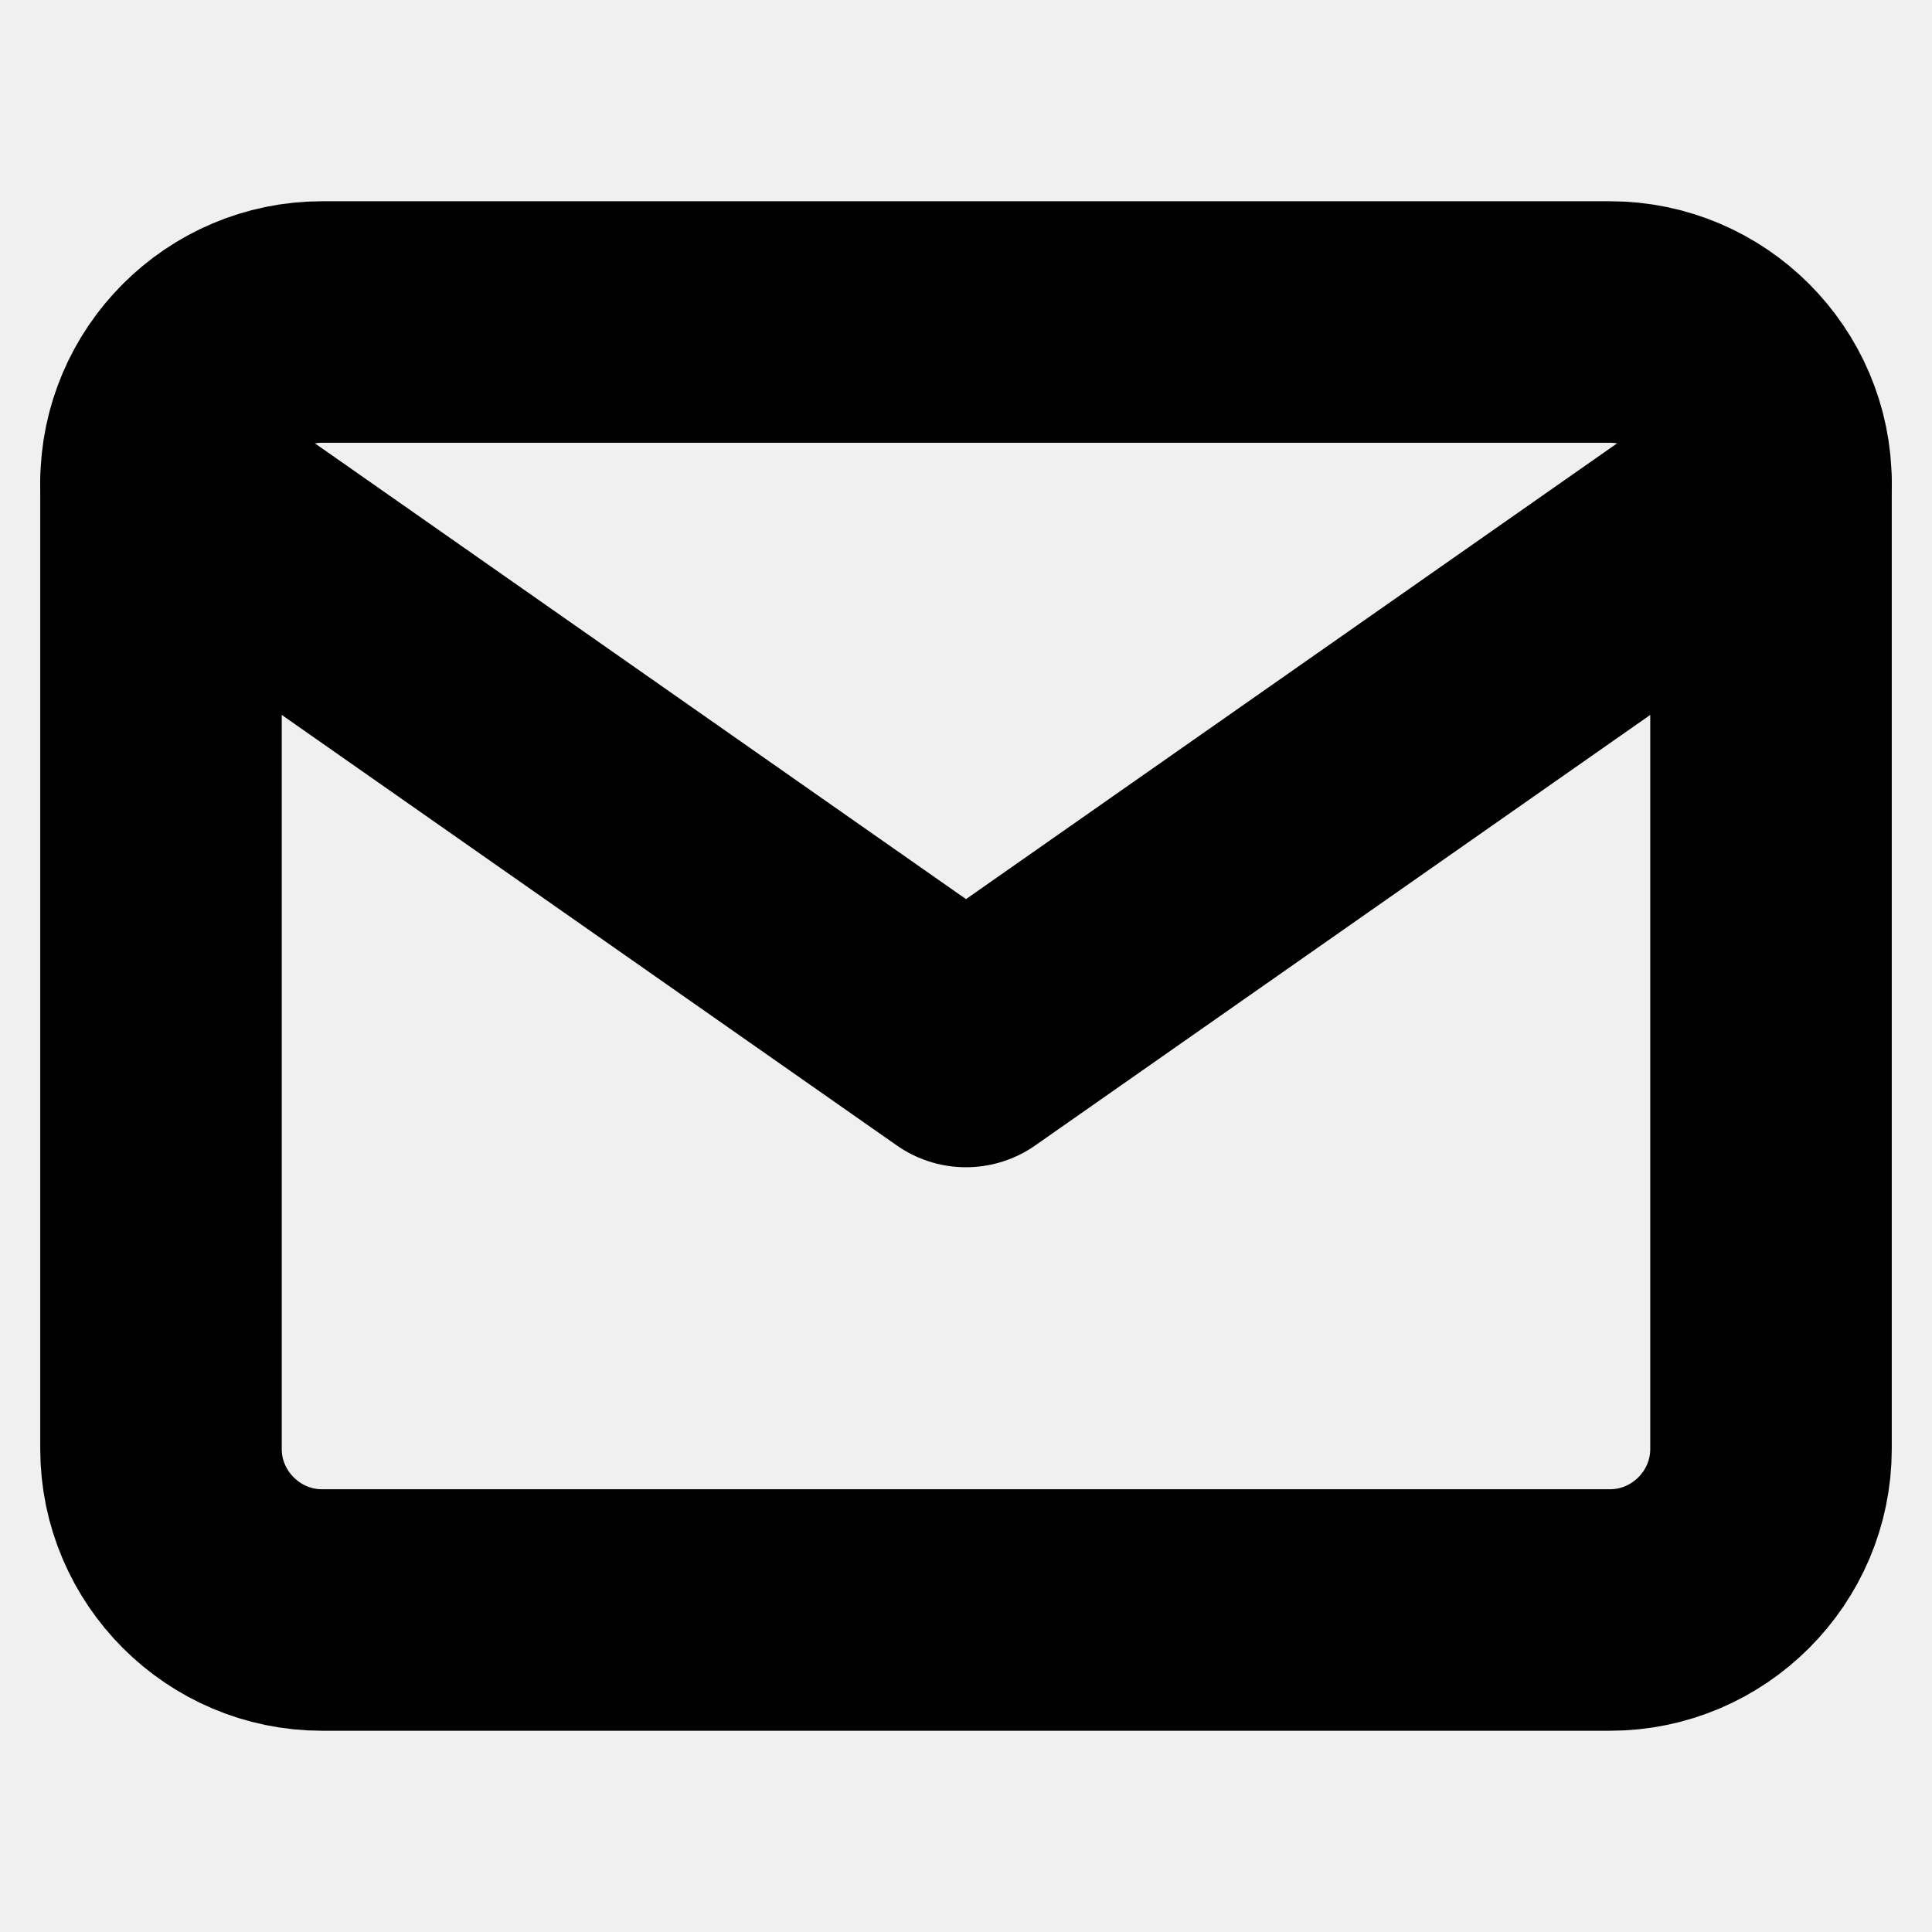
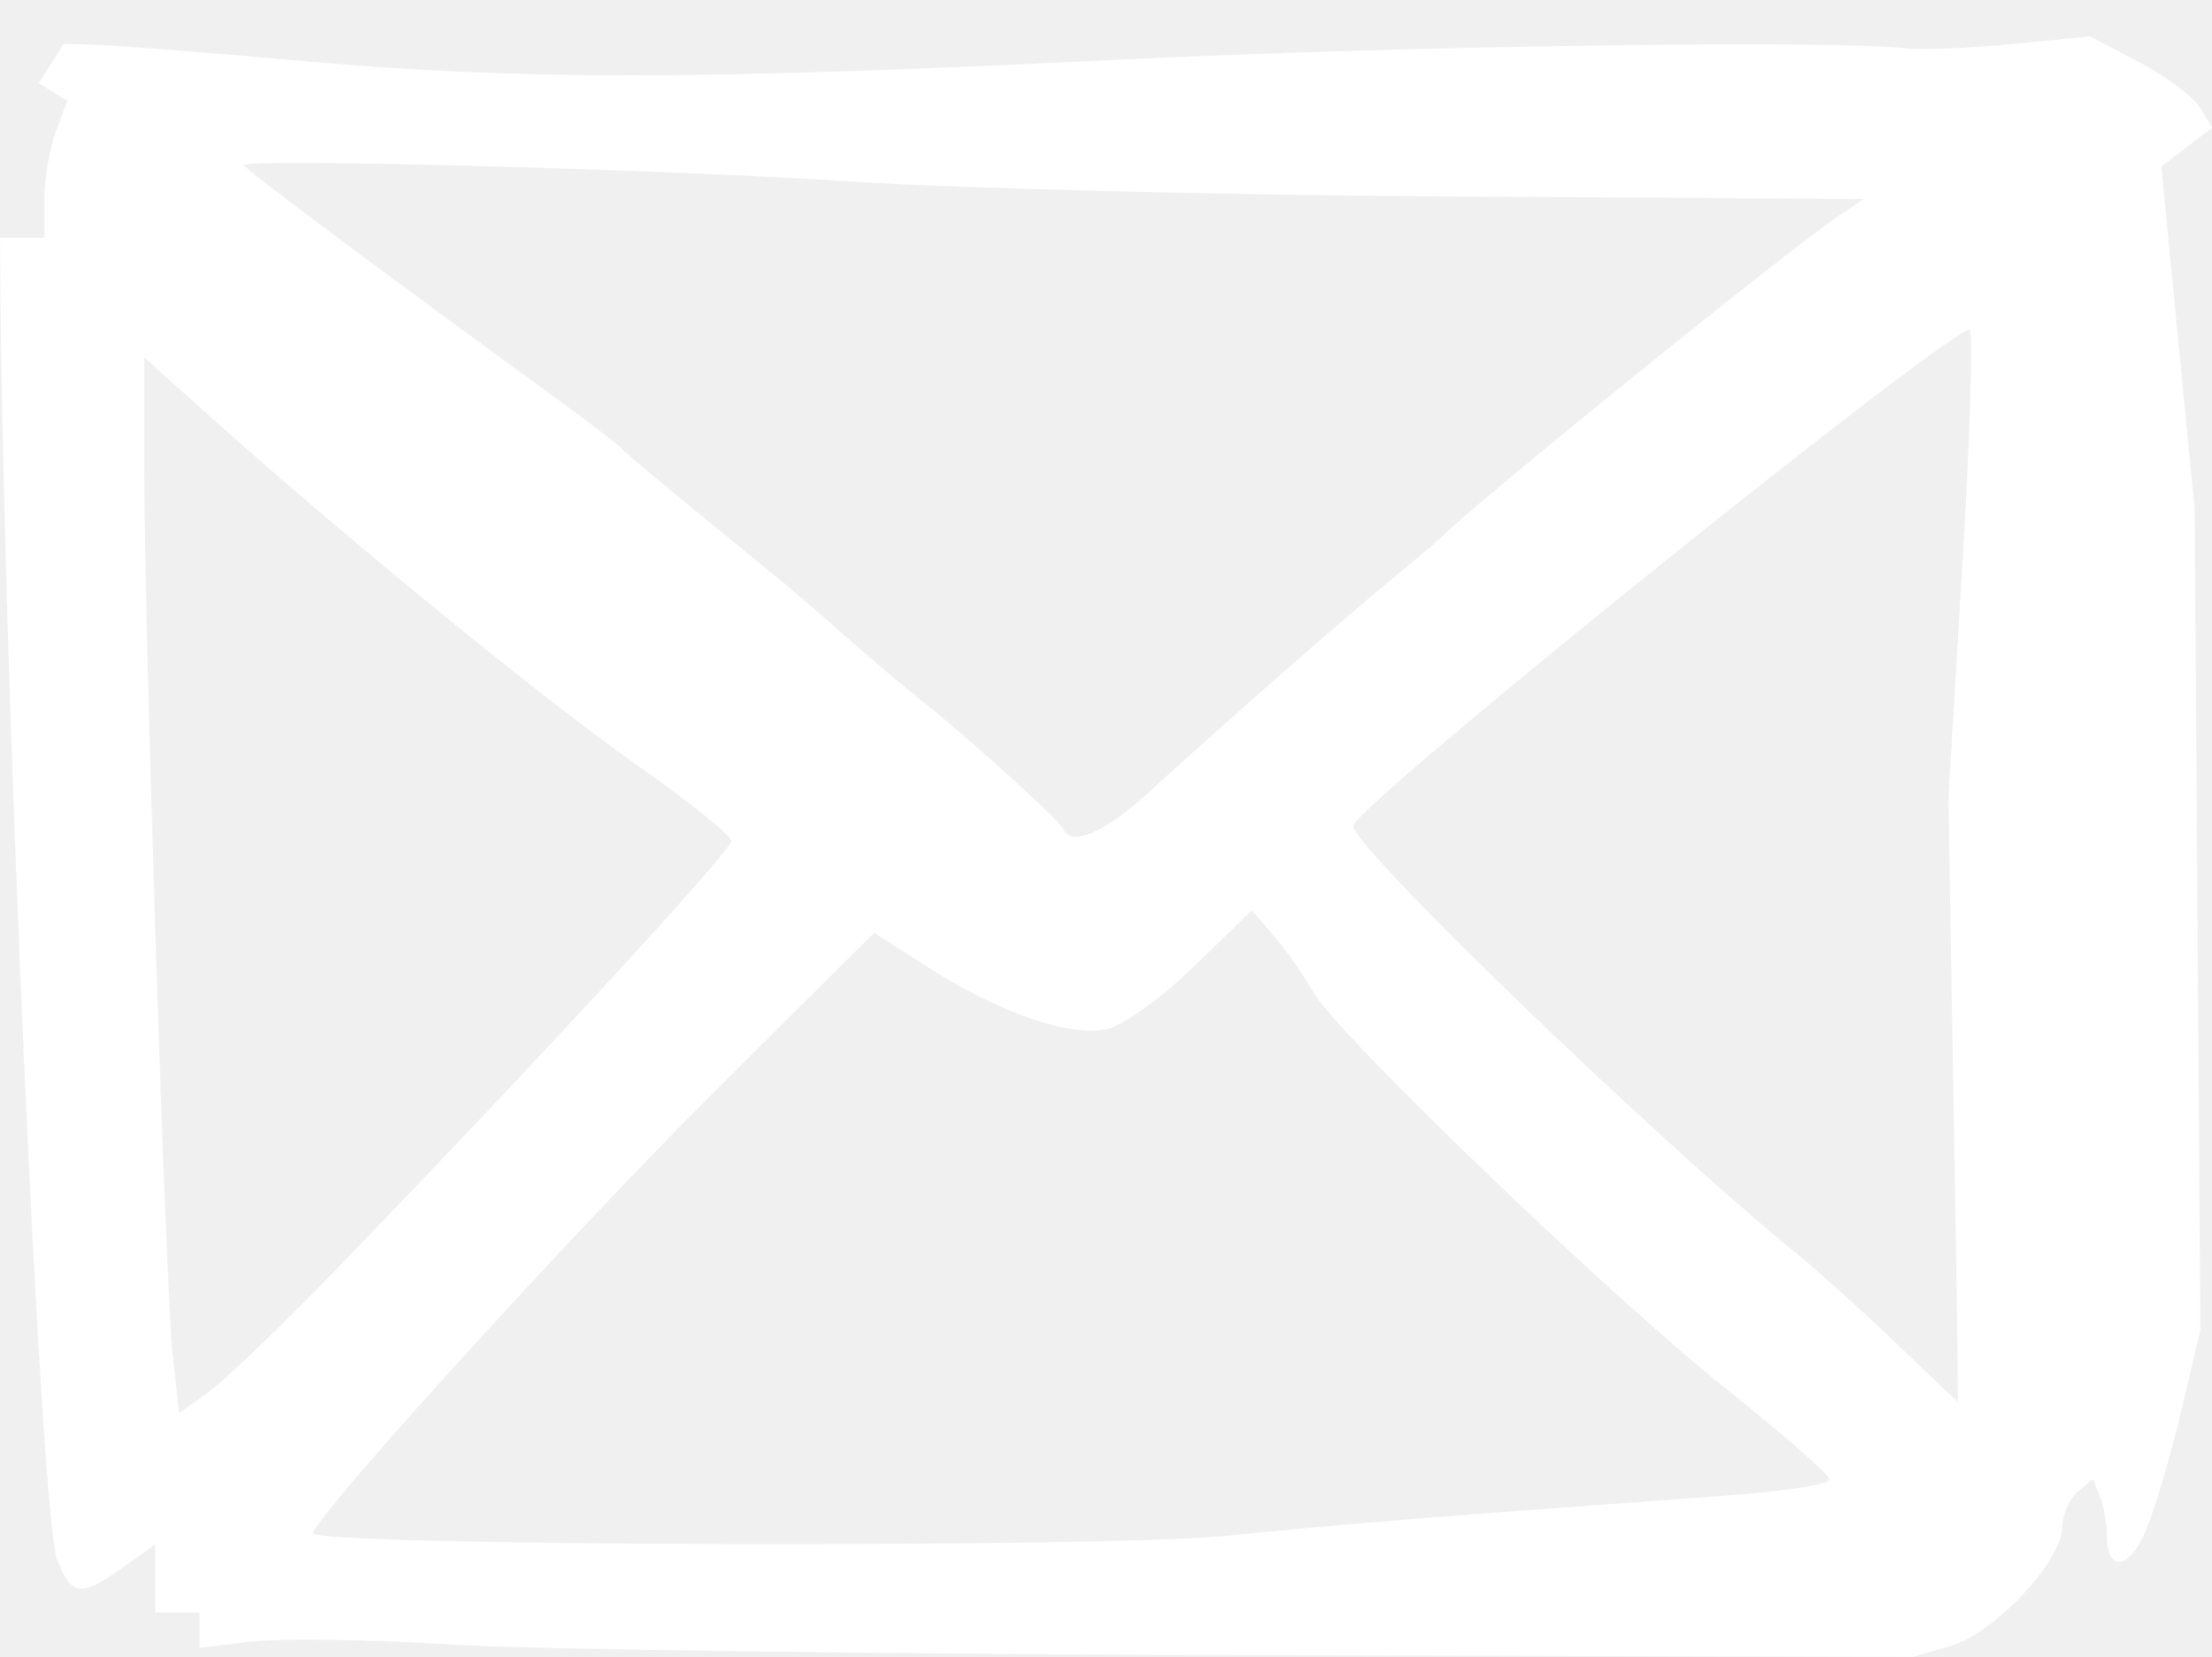
- <svg xmlns="http://www.w3.org/2000/svg" width="24" height="24" viewBox="0 0 24 24" fill="none" stroke="currentColor" stroke-width="3" stroke-linecap="round" stroke-linejoin="round" class="feather feather-mail">
-   <path d="M4 4h16c1.1 0 2 .9 2 2v12c0 1.1-.9 2-2 2H4c-1.1 0-2-.9-2-2V6c0-1.1.9-2 2-2z" />
-   <polyline points="22,6 12,13 2,6" />
+ <svg xmlns="http://www.w3.org/2000/svg" width="52.784mm" height="39.541mm" viewBox="0 0 52.784 39.541" version="1.1" id="svg5" xml:space="preserve">
+   <defs id="defs2" />
+   <g id="layer1" transform="translate(-81.5429,-102.7847)">
+     <path style="fill:#ffffff;stroke-width:0.265;fill-opacity:0.99" d="m 92.259,142.029 c -1.892,-0.119 -4.005,-0.149 -4.696,-0.067 l -1.257,0.149 v -0.422 -0.422 h -0.529 -0.529 v -0.812 -0.812 l -0.768,0.547 c -1.006,0.717 -1.227,0.691 -1.574,-0.18 -0.391,-0.981 -1.281,-21.007 -1.353,-30.427 l -0.009,-1.124 h 0.529 0.529 v -0.909 c 0,-0.5 0.124,-1.234 0.275,-1.632 l 0.275,-0.723 -0.341,-0.213 -0.341,-0.213 0.297,-0.471 0.297,-0.471 0.894,0.033 c 0.492,0.018 2.68,0.192 4.863,0.386 5.099,0.454 9.52,0.448 19.182,-0.026 6.919,-0.339 17.221,-0.491 19.05,-0.281 0.364,0.042 1.495,-0.005 2.514,-0.104 l 1.852,-0.18 1.174,0.616 c 0.646,0.339 1.3,0.829 1.455,1.09 l 0.281,0.474 -0.605,0.461 -0.605,0.461 0.397,4.092 0.397,4.092 0.068,9.79 0.068,9.79 -0.451,1.918 c -0.248,1.055 -0.629,2.343 -0.846,2.863 -0.399,0.956 -0.935,1.025 -0.935,0.12 0,-0.271 -0.073,-0.683 -0.163,-0.917 l -0.163,-0.425 -0.366,0.304 c -0.201,0.167 -0.371,0.557 -0.377,0.867 -0.016,0.815 -1.634,2.525 -2.67,2.822 l -0.888,0.255 -15.744,-0.041 c -8.659,-0.022 -17.292,-0.138 -19.184,-0.256 z m 18.635,-2.598 c 1.392,-0.147 4.139,-0.386 6.103,-0.53 1.965,-0.144 4.614,-0.34 5.887,-0.434 1.273,-0.094 2.315,-0.262 2.315,-0.373 0,-0.111 -1.101,-1.078 -2.447,-2.149 -2.806,-2.232 -9.335,-8.507 -9.877,-9.493 -0.2,-0.364 -0.611,-0.95 -0.911,-1.302 l -0.547,-0.64 -1.377,1.335 c -0.757,0.734 -1.691,1.409 -2.076,1.498 -0.871,0.203 -2.583,-0.387 -4.271,-1.47 l -1.29,-0.827 -3.83,3.812 c -3.382,3.366 -9.366,9.947 -9.561,10.515 -0.108,0.315 18.98,0.366 21.882,0.059 z m -21.274,-6.408 c 4.779,-4.943 9.385,-9.942 9.374,-10.172 -0.006,-0.13 -1.048,-0.964 -2.315,-1.854 -2.213,-1.554 -6.982,-5.453 -10.175,-8.319 l -1.521,-1.365 v 2.534 c 0,3.821 0.508,19.683 0.681,21.273 l 0.152,1.393 0.708,-0.51 c 0.389,-0.28 1.783,-1.622 3.097,-2.981 z m 38.539,-3.992 -0.122,-7.21 0.33,-5.505 c 0.182,-3.028 0.263,-5.572 0.181,-5.654 -0.248,-0.248 -14.665,11.346 -14.712,11.831 -0.045,0.471 7.171,7.437 10.57,10.202 0.509,0.414 1.581,1.38 2.381,2.147 0.8,0.766 1.464,1.394 1.475,1.396 0.011,0.002 -0.035,-3.241 -0.103,-7.207 z m -19.122,-7.408 c 1.612,-1.482 4.682,-4.173 5.843,-5.122 0.509,-0.416 0.986,-0.819 1.058,-0.895 0.714,-0.746 8.325,-6.902 9.49,-7.676 l 0.597,-0.397 -9.787,-0.058 c -5.383,-0.032 -11.849,-0.193 -14.37,-0.358 -4.52,-0.296 -14.505,-0.564 -14.505,-0.39 0,0.08 3.231,2.493 7.408,5.533 0.8,0.582 1.515,1.128 1.587,1.213 0.115,0.133 1.183,1.02 3.684,3.057 0.357,0.291 1.133,0.957 1.724,1.48 0.591,0.523 1.363,1.178 1.717,1.455 1.07,0.839 3.32,2.872 3.415,3.084 0.207,0.466 0.996,0.124 2.138,-0.926 z" id="path880" />
+     <path style="display:none;fill:#000000;stroke-width:0.265" d="m 99.59,141.149 c -0.238,-0.364 -0.567,-0.661 -0.731,-0.661 -0.164,0 -0.836,-0.441 -1.494,-0.98 -0.658,-0.539 -1.92,-1.51 -2.805,-2.157 -2.142,-1.566 -3.198,-2.498 -4.729,-4.173 l -1.277,-1.398 0.309,-0.577 0.309,-0.577 -0.435,-3.735 c -0.239,-2.054 -0.656,-6.116 -0.927,-9.026 l -0.492,-5.292 2.17,-2.778 c 1.194,-1.528 2.571,-3.344 3.06,-4.035 0.489,-0.691 0.99,-1.257 1.113,-1.257 0.123,0 0.58,-0.387 1.015,-0.86 l 0.792,-0.86 0.273,0.458 0.273,0.458 3.76,-0.03 c 2.068,-0.016 5.189,0.103 6.935,0.266 1.746,0.162 5.378,0.299 8.07,0.304 l 4.895,0.008 2.381,3.053 c 1.31,1.679 2.569,3.374 2.799,3.766 l 0.418,0.713 -0.195,3.175 c -0.107,1.746 -0.206,4.624 -0.219,6.396 -0.013,1.772 -0.164,3.829 -0.336,4.572 l -0.312,1.351 -1.342,1.131 c -0.738,0.622 -1.758,1.422 -2.268,1.778 l -0.926,0.647 -2.249,0.213 c -1.237,0.117 -5.569,0.262 -9.627,0.322 -4.058,0.06 -7.432,0.163 -7.498,0.229 -0.066,0.066 -0.181,0.814 -0.255,1.662 l -0.135,1.542 0.941,0.902 0.941,0.902 7.287,-0.156 7.287,-0.156 v 0.628 c 0,0.345 -0.124,0.705 -0.275,0.798 -0.245,0.152 -0.19,0.589 0.208,1.647 0.068,0.182 -0.067,0.331 -0.301,0.331 -0.234,0 -0.425,0.162 -0.425,0.359 v 0.359 l -1.654,0.181 c -7.042,0.772 -11.629,1.211 -12.67,1.214 l -1.226,0.003 z m 0.005,-19.513 c -0.003,-2.365 0.085,-4.86 0.196,-5.545 l 0.201,-1.245 1.499,-0.937 c 0.824,-0.516 1.591,-0.937 1.705,-0.937 0.113,0 0.561,0.566 0.995,1.257 l 0.789,1.257 0.009,2.646 c 0.005,1.455 0.097,2.77 0.203,2.922 0.107,0.152 0.611,0.475 1.12,0.718 l 0.926,0.442 0.308,-1.115 c 0.17,-0.613 0.508,-2.068 0.753,-3.232 l 0.445,-2.117 1.624,-1.521 c 0.893,-0.837 1.809,-1.521 2.036,-1.521 0.227,0 0.911,0.508 1.52,1.129 l 1.108,1.129 0.072,5.288 0.072,5.288 1.191,0.171 1.191,0.17 0.294,-0.369 c 0.162,-0.203 0.489,-0.369 0.728,-0.369 h 0.434 v -5.599 -5.599 l -2.401,-2.329 -2.401,-2.329 -1.987,-0.046 -1.987,-0.046 -1.64,1.625 -1.64,1.625 -0.45,-0.729 c -0.247,-0.401 -0.797,-1.141 -1.221,-1.644 l -0.771,-0.915 -0.399,0.331 -0.399,0.331 -0.099,-0.298 -0.1,-0.298 -3.3,1.081 c -1.815,0.595 -3.434,1.17 -3.597,1.279 l -0.298,0.198 -0.563,5.424 c -0.31,2.983 -0.563,5.922 -0.562,6.531 l 0.001,1.107 0.463,0.122 c 0.685,0.18 2.765,0.674 3.373,0.801 0.291,0.061 0.537,0.124 0.546,0.141 0.009,0.017 0.015,-1.904 0.012,-4.269 z" id="path862" />
+   </g>
</svg>
